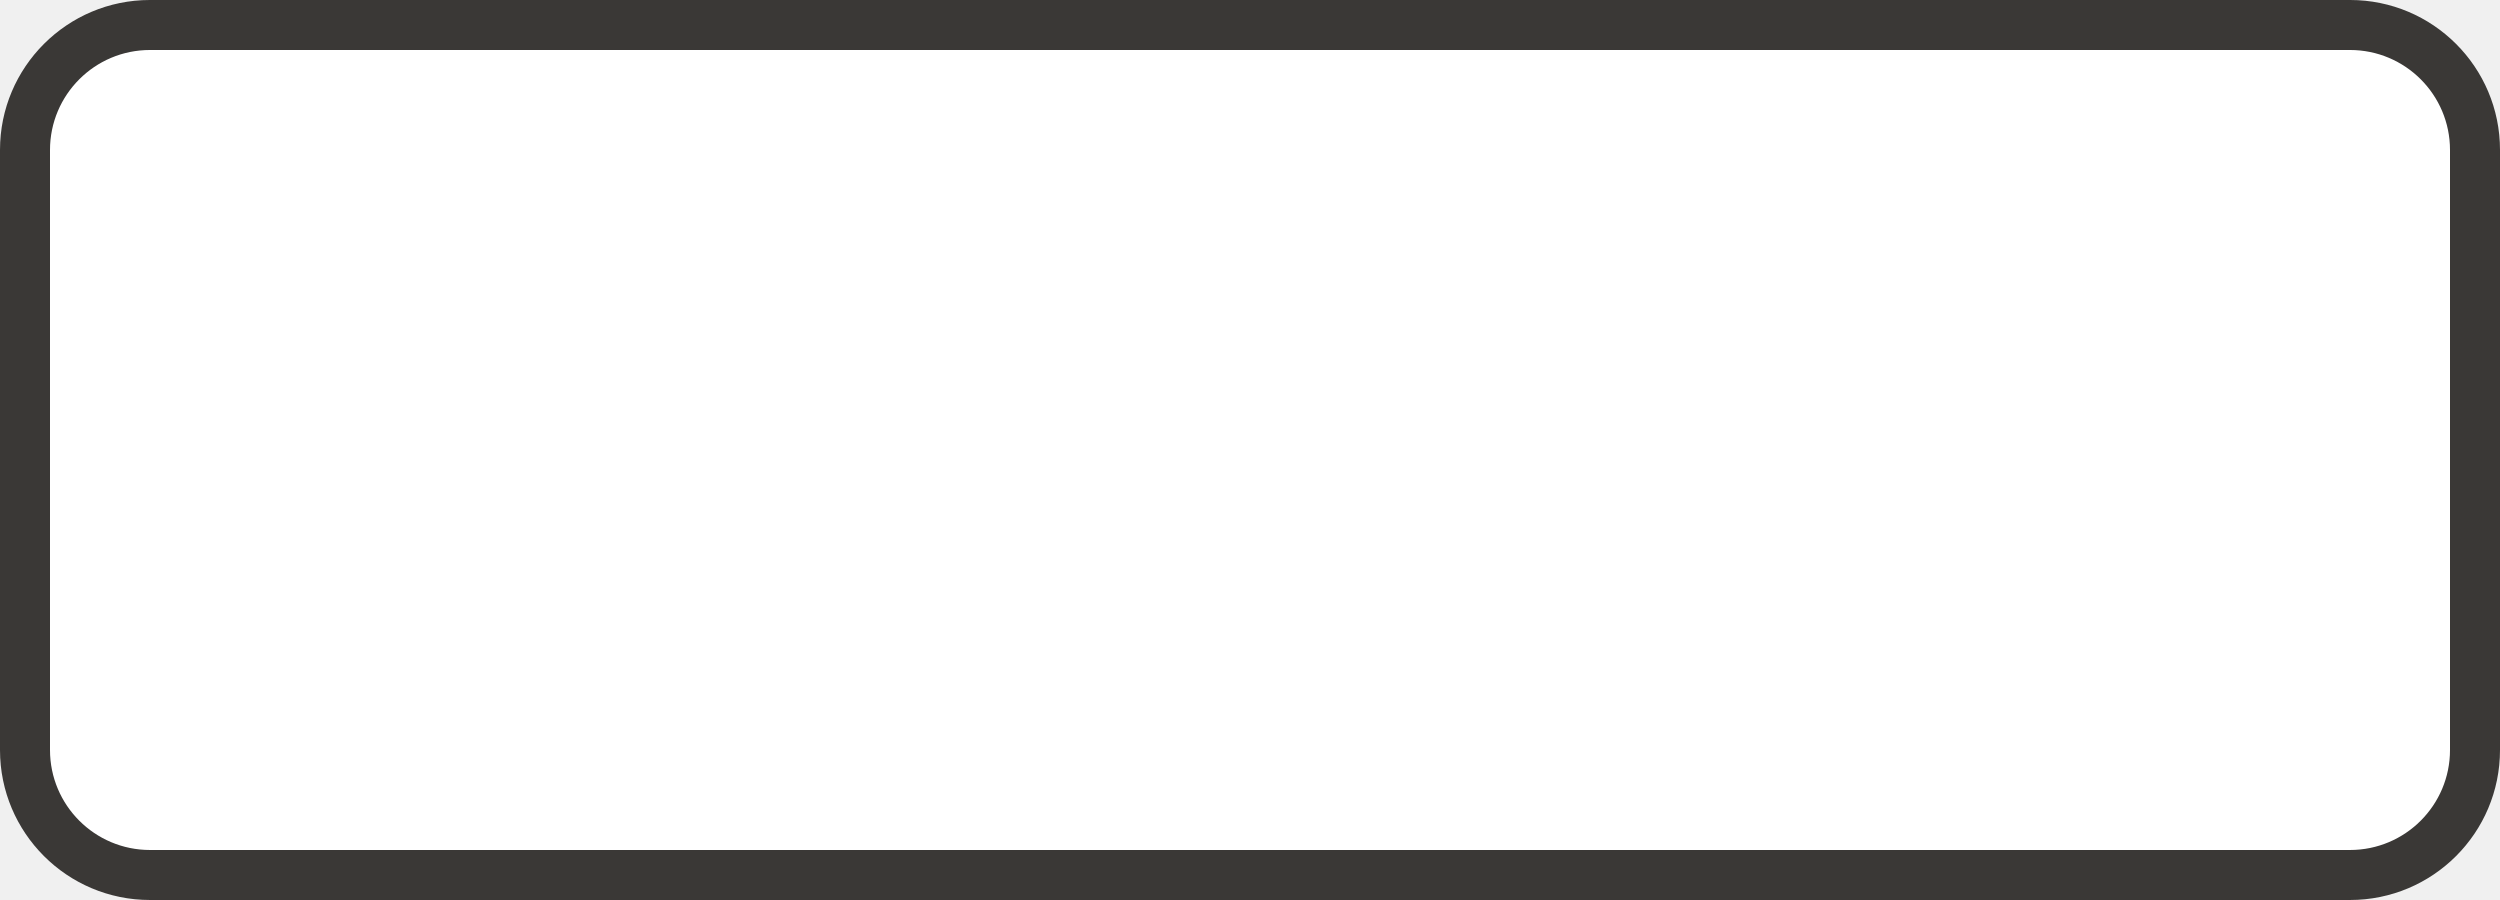
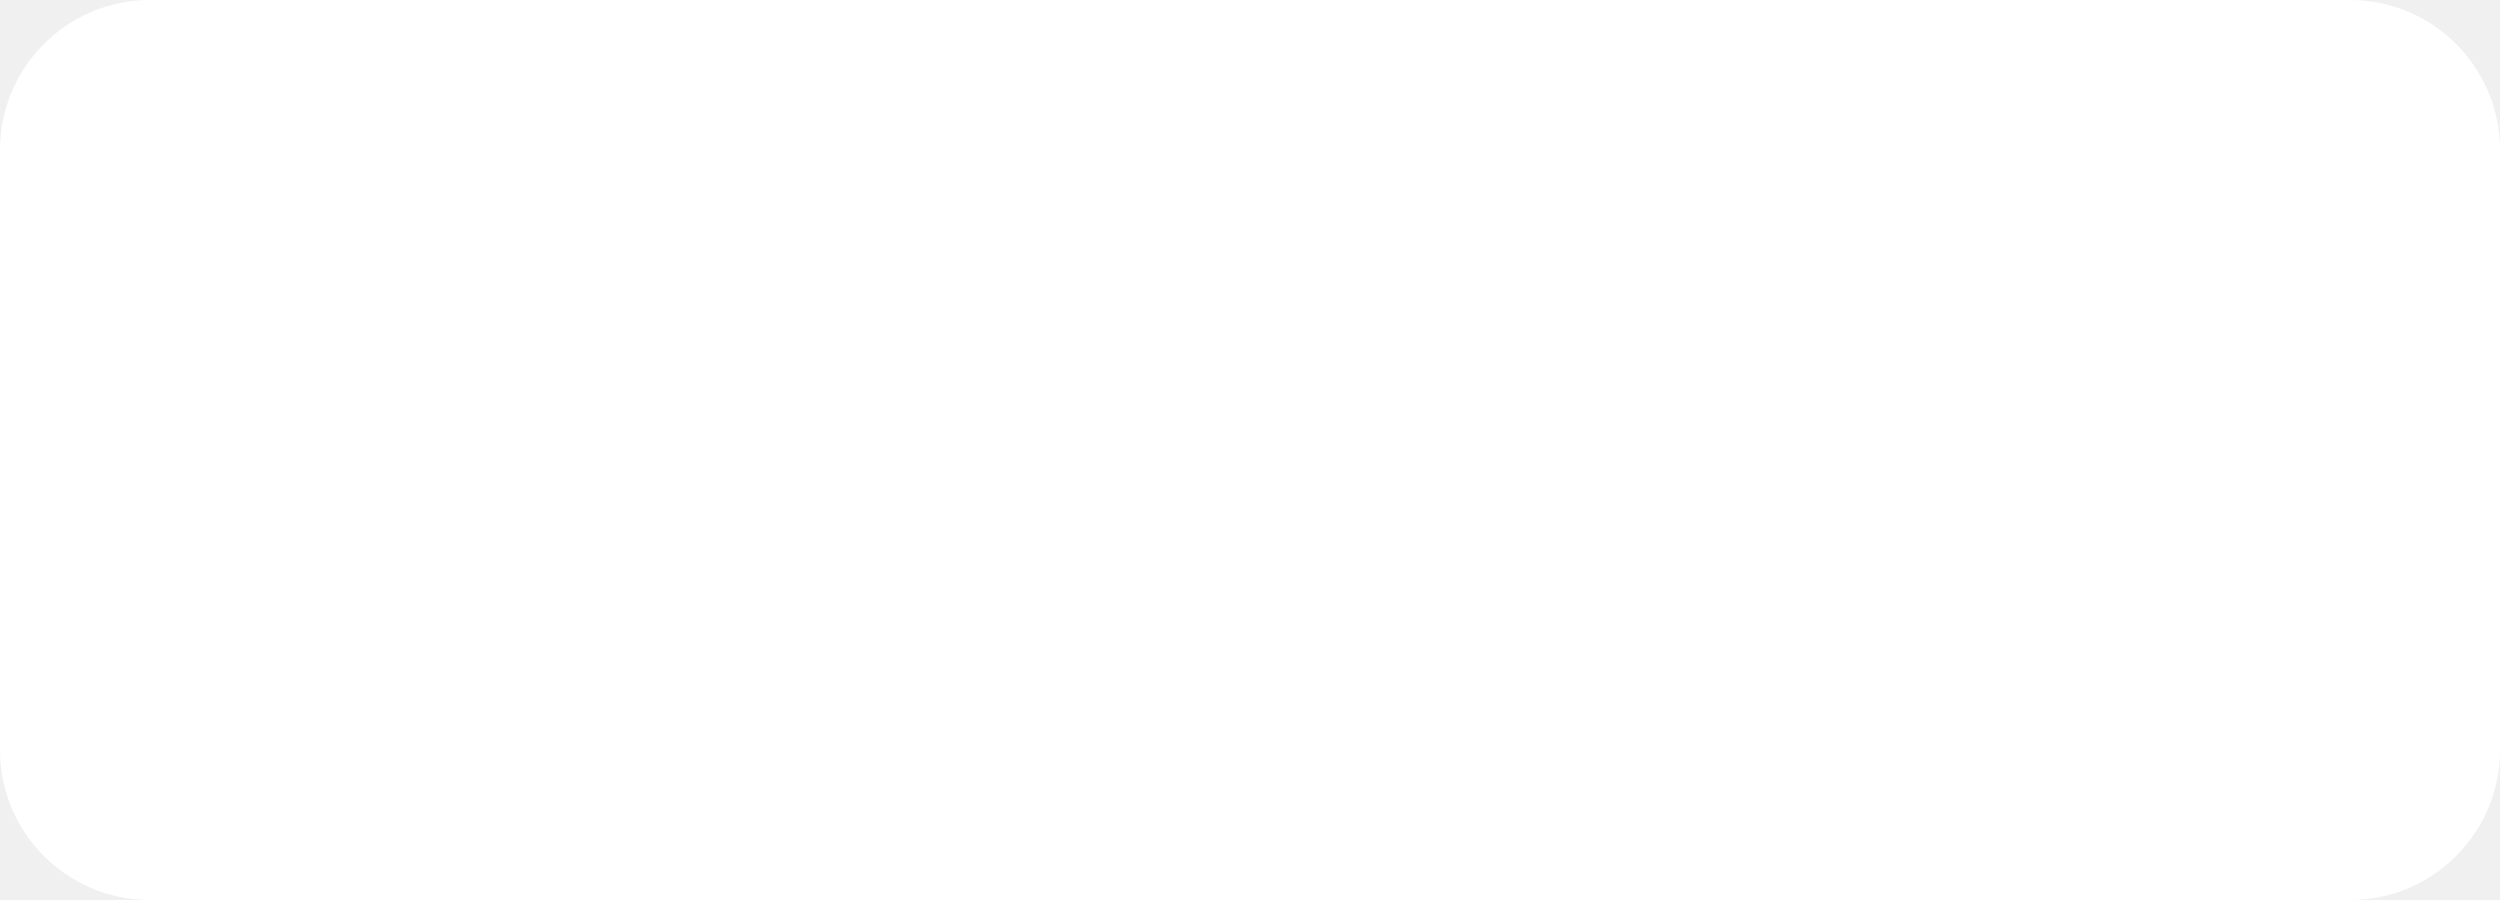
<svg xmlns="http://www.w3.org/2000/svg" viewBox="0 0 50 18" version="1.1" id="svg5088" height="18" width="50">
  <defs id="defs5090" />
  <g transform="translate(-54.99999,-941.3622)" id="layer1">
    <g id="generic-md-3" transform="translate(-180,480)">
      <g id="g6358">
-         <rect style="color:#c5c7c9;display:inline;overflow:visible;visibility:visible;fill:#3a3836;fill-opacity:1;fill-rule:evenodd;stroke:none;stroke-width:1.185;marker:none;enable-background:accumulate" id="rect3455" width="50" height="18" x="235" y="461.362" ry="3" rx="3" />
-         <rect y="462.362" x="236" height="16" width="48" id="rect3457" style="color:#c5c7c9;display:inline;overflow:visible;visibility:visible;fill:#ffffff;fill-opacity:1;fill-rule:evenodd;stroke:none;stroke-width:1.204;marker:none;enable-background:accumulate" ry="2" rx="2" />
+         <rect style="color:#3a3836;display:inline;overflow:visible;visibility:visible;fill:#ffffff;fill-opacity:1;fill-rule:evenodd;stroke:none;stroke-width:1.185;marker:none;enable-background:accumulate" id="rect3455" width="50" height="18" x="235" y="461.362" ry="3" rx="3" />
+         <rect y="462.362" x="236" height="16" width="48" id="rect3457" style="color:#3a3836;display:inline;overflow:visible;visibility:visible;fill:#ffffff;fill-opacity:1;fill-rule:evenodd;stroke:none;stroke-width:1.204;marker:none;enable-background:accumulate" ry="2" rx="2" />
      </g>
    </g>
  </g>
</svg>
